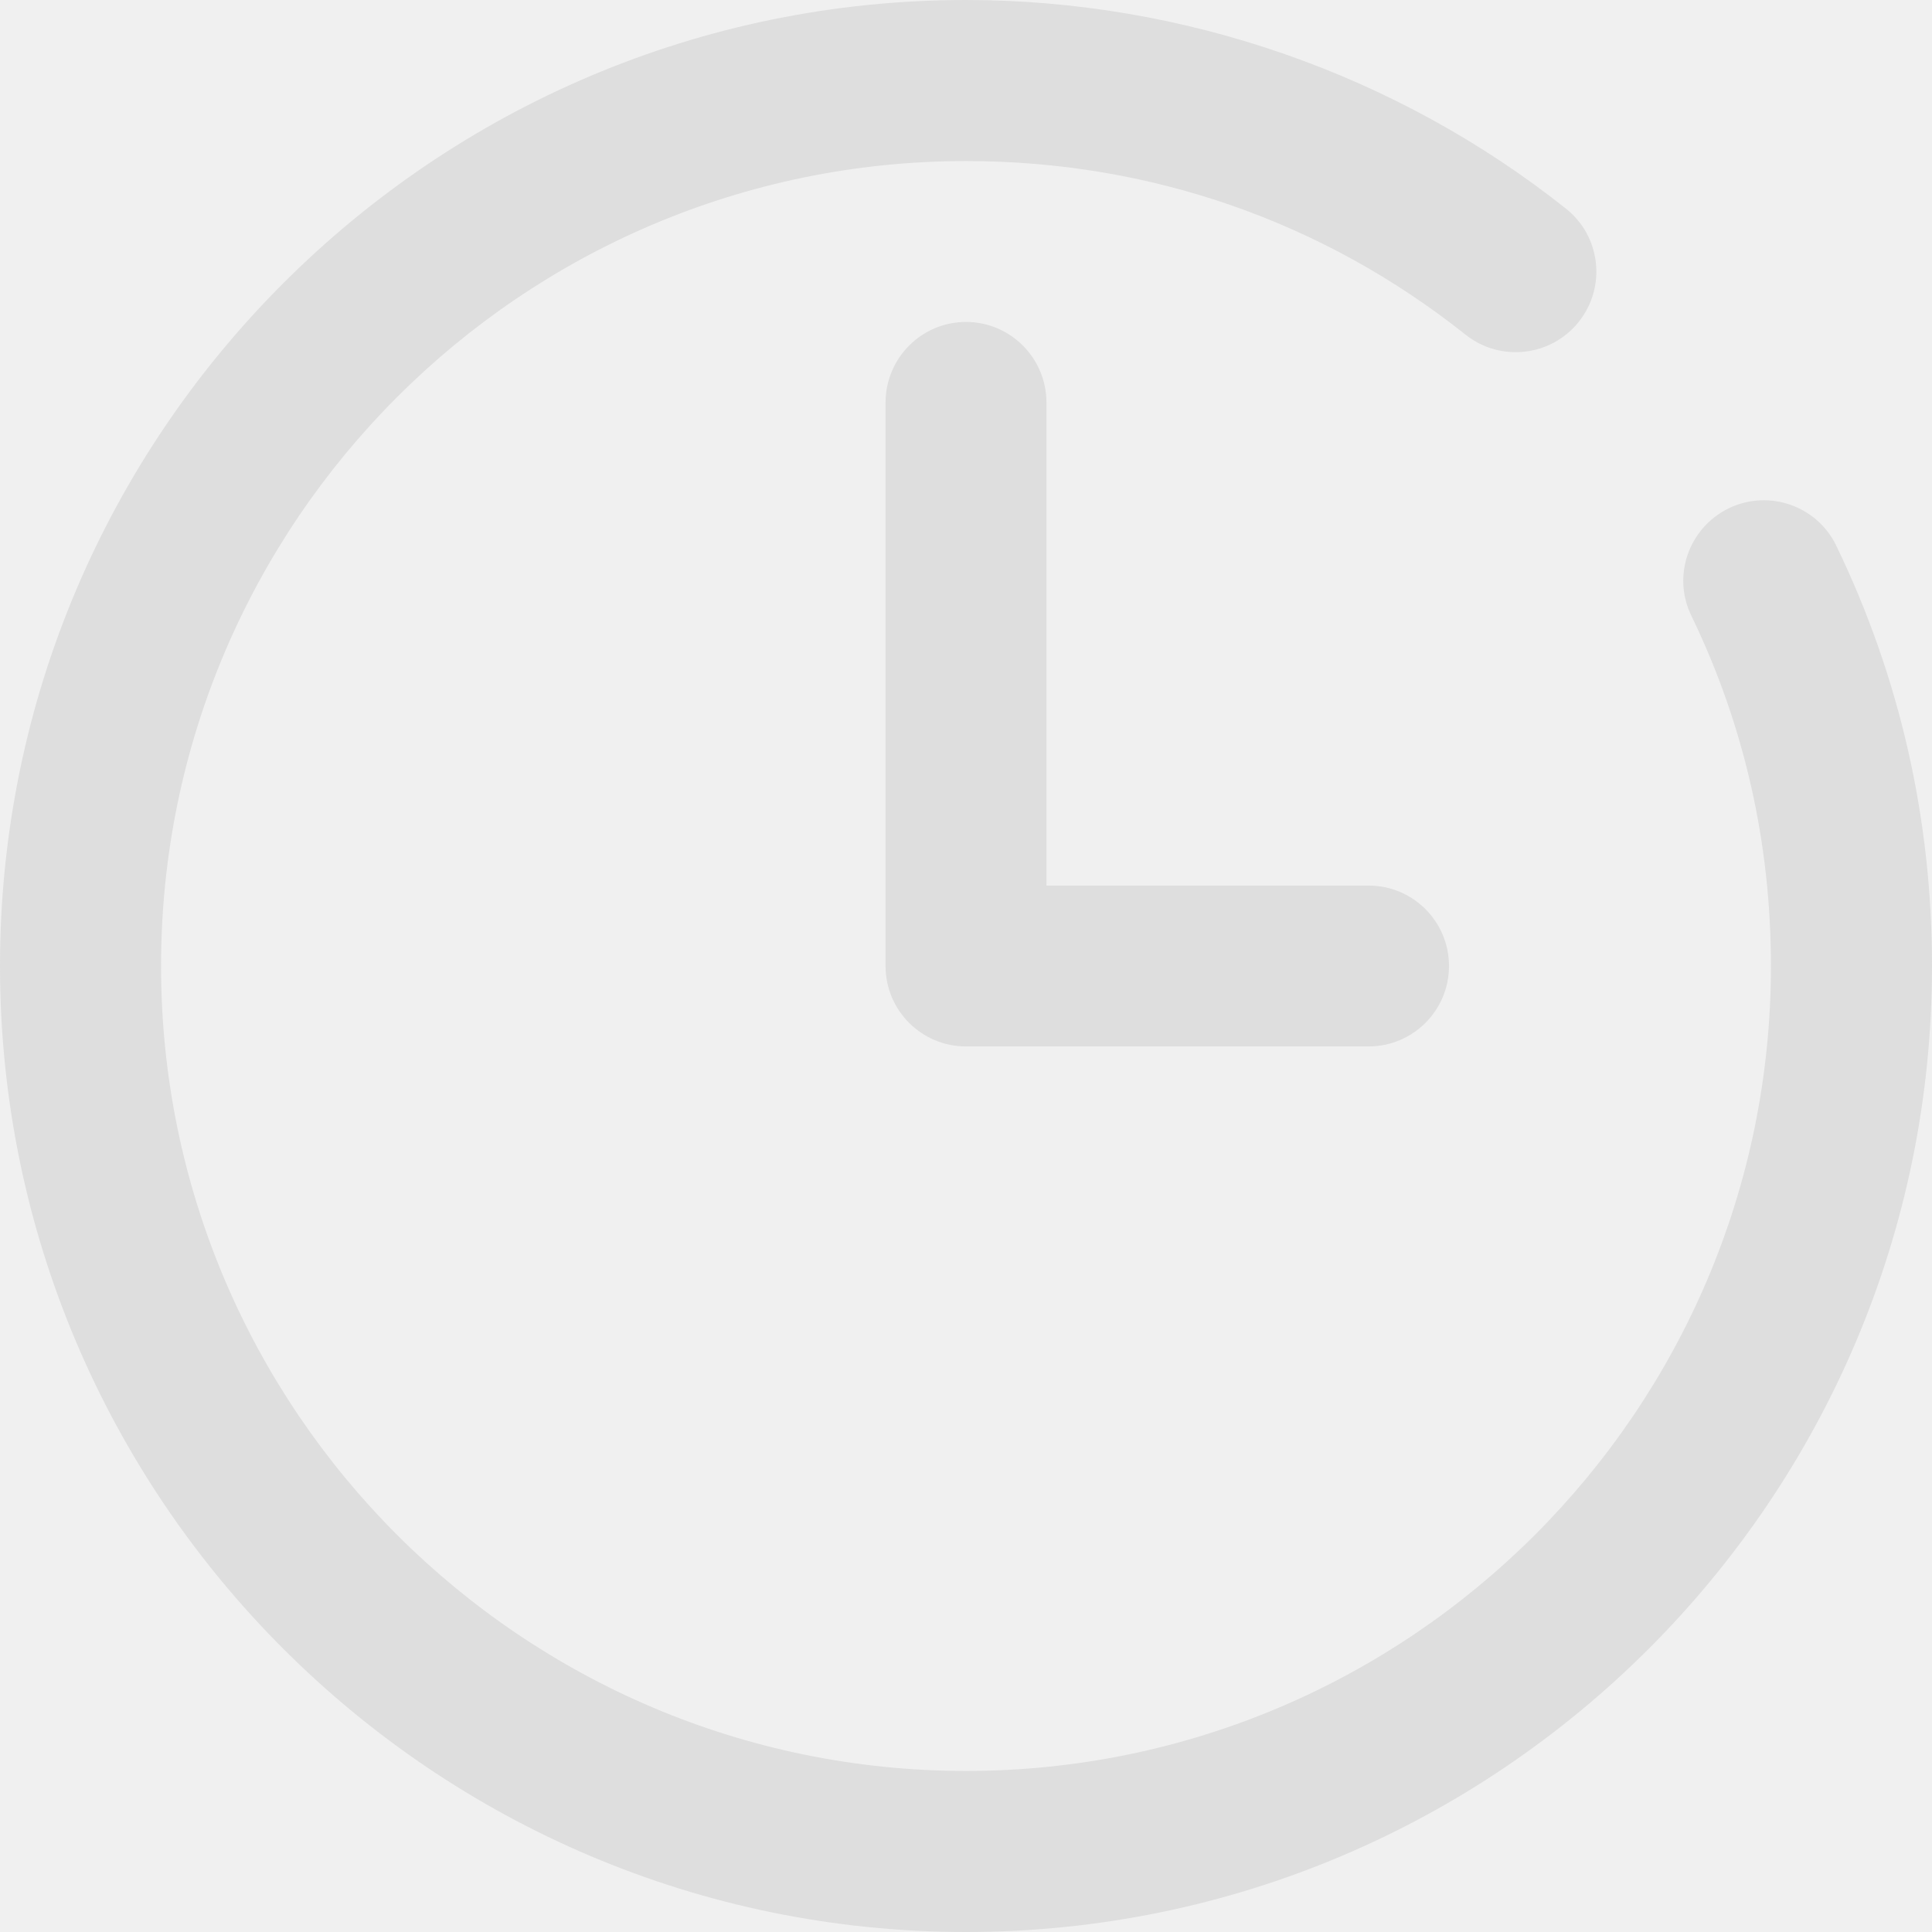
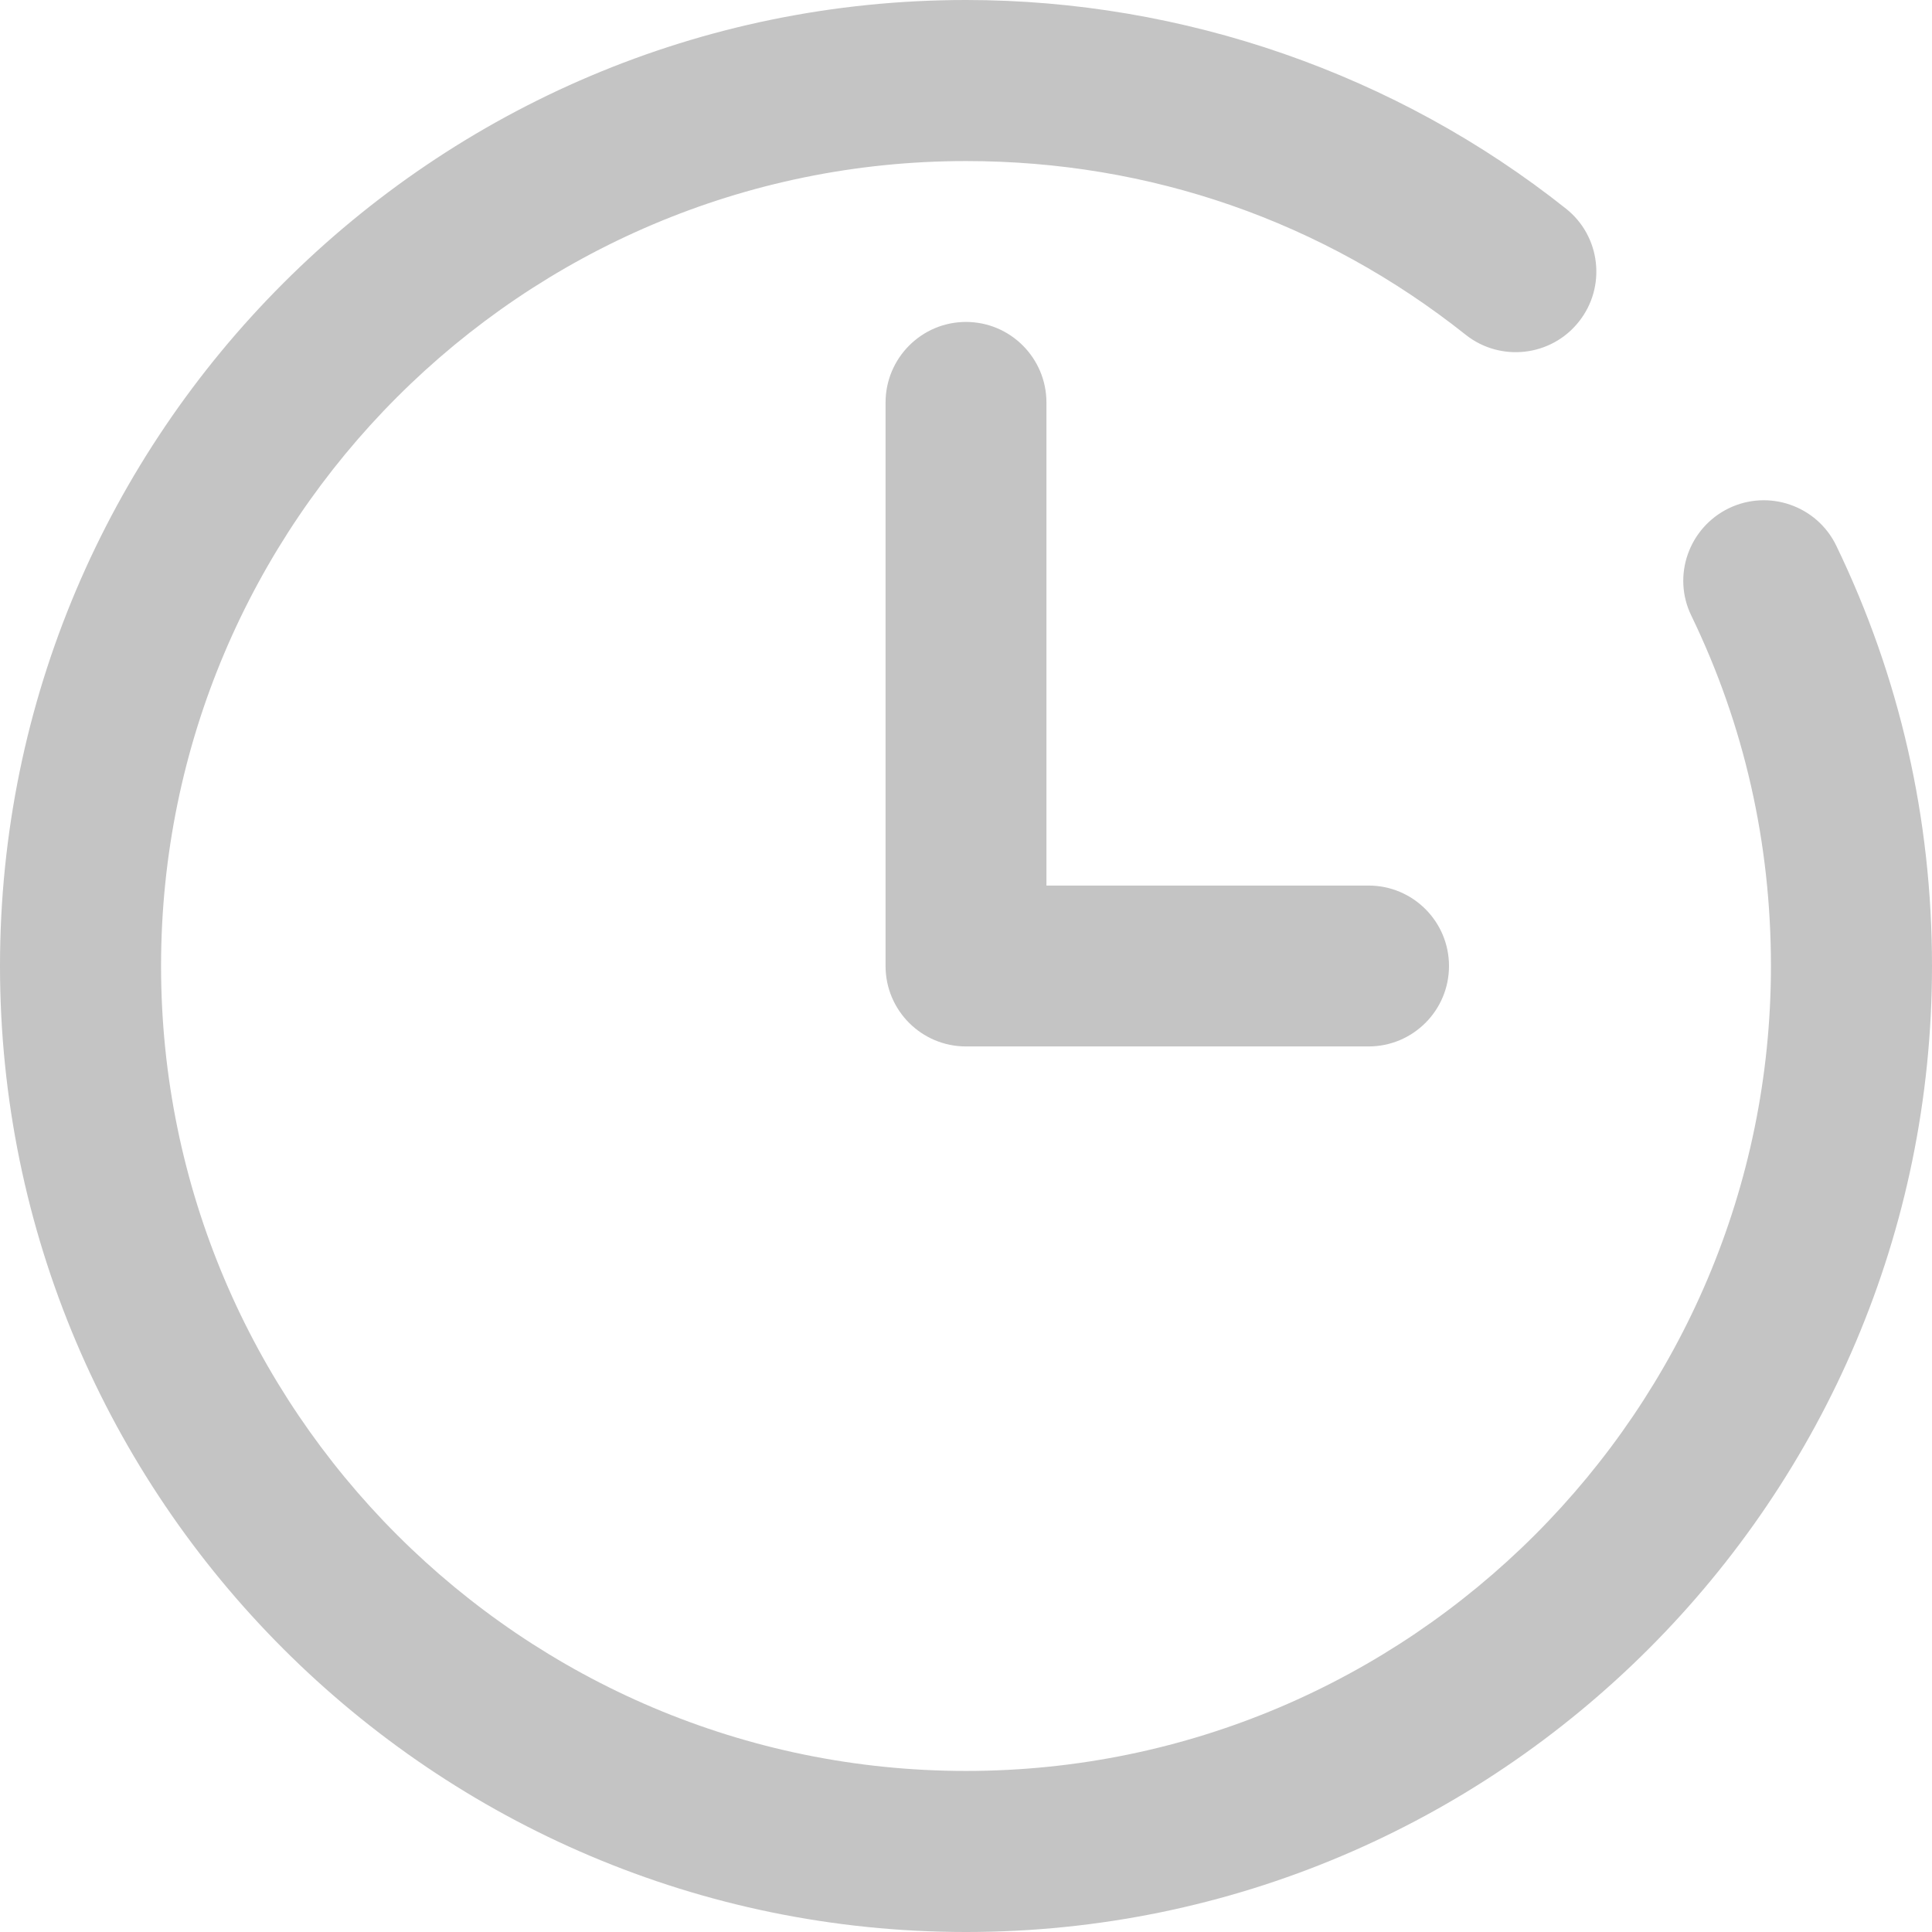
<svg xmlns="http://www.w3.org/2000/svg" width="11" height="11" viewBox="0 0 11 11" fill="none">
  <g clip-path="url(#clip0)">
-     <path d="M9.843 2.894C9.615 3.005 9.519 3.279 9.63 3.506C9.931 4.128 10.083 4.799 10.083 5.5C10.083 8.027 8.027 10.083 5.5 10.083C2.973 10.083 0.917 8.027 0.917 5.5C0.917 2.973 2.973 0.917 5.5 0.917C6.547 0.917 7.531 1.259 8.345 1.906C8.543 2.063 8.832 2.03 8.989 1.832C9.147 1.634 9.114 1.345 8.916 1.188C7.952 0.422 6.739 0 5.5 0C2.467 0 0 2.467 0 5.5C0 8.533 2.467 11 5.5 11C8.533 11 11 8.533 11 5.5C11 4.66 10.816 3.854 10.455 3.107C10.345 2.879 10.07 2.784 9.843 2.894Z" fill="#DEDEDE" />
-     <path d="M5.5 1.833C5.247 1.833 5.042 2.039 5.042 2.292V5.5C5.042 5.753 5.247 5.958 5.5 5.958H7.792C8.045 5.958 8.25 5.753 8.25 5.5C8.25 5.247 8.045 5.042 7.792 5.042H5.958V2.292C5.958 2.039 5.753 1.833 5.5 1.833Z" fill="#DEDEDE" />
+     <rect width="11" height="11" fill="white" />
+     <path d="M9.843 2.894C9.615 3.005 9.519 3.279 9.63 3.506C9.931 4.128 10.083 4.799 10.083 5.5C10.083 8.027 8.027 10.083 5.5 10.083C2.973 10.083 0.917 8.027 0.917 5.5C0.917 2.973 2.973 0.917 5.5 0.917C6.547 0.917 7.531 1.259 8.345 1.906C8.543 2.063 8.832 2.03 8.989 1.832C9.147 1.634 9.114 1.345 8.916 1.188C7.952 0.422 6.739 0 5.5 0C2.467 0 0 2.467 0 5.5C0 8.533 2.467 11 5.5 11C8.533 11 11 8.533 11 5.5C11 4.66 10.816 3.854 10.455 3.107C10.345 2.879 10.07 2.784 9.843 2.894Z" fill="#C4C4C4" />
+     <path d="M5.5 1.833C5.247 1.833 5.042 2.039 5.042 2.292V5.5C5.042 5.753 5.247 5.958 5.5 5.958H7.792C8.045 5.958 8.25 5.753 8.25 5.5C8.25 5.247 8.045 5.042 7.792 5.042H5.958V2.292C5.958 2.039 5.753 1.833 5.5 1.833Z" fill="#C4C4C4" />
  </g>
  <defs>
    <clipPath id="clip0">
      <rect width="11" height="11" fill="white" />
    </clipPath>
  </defs>
</svg>
